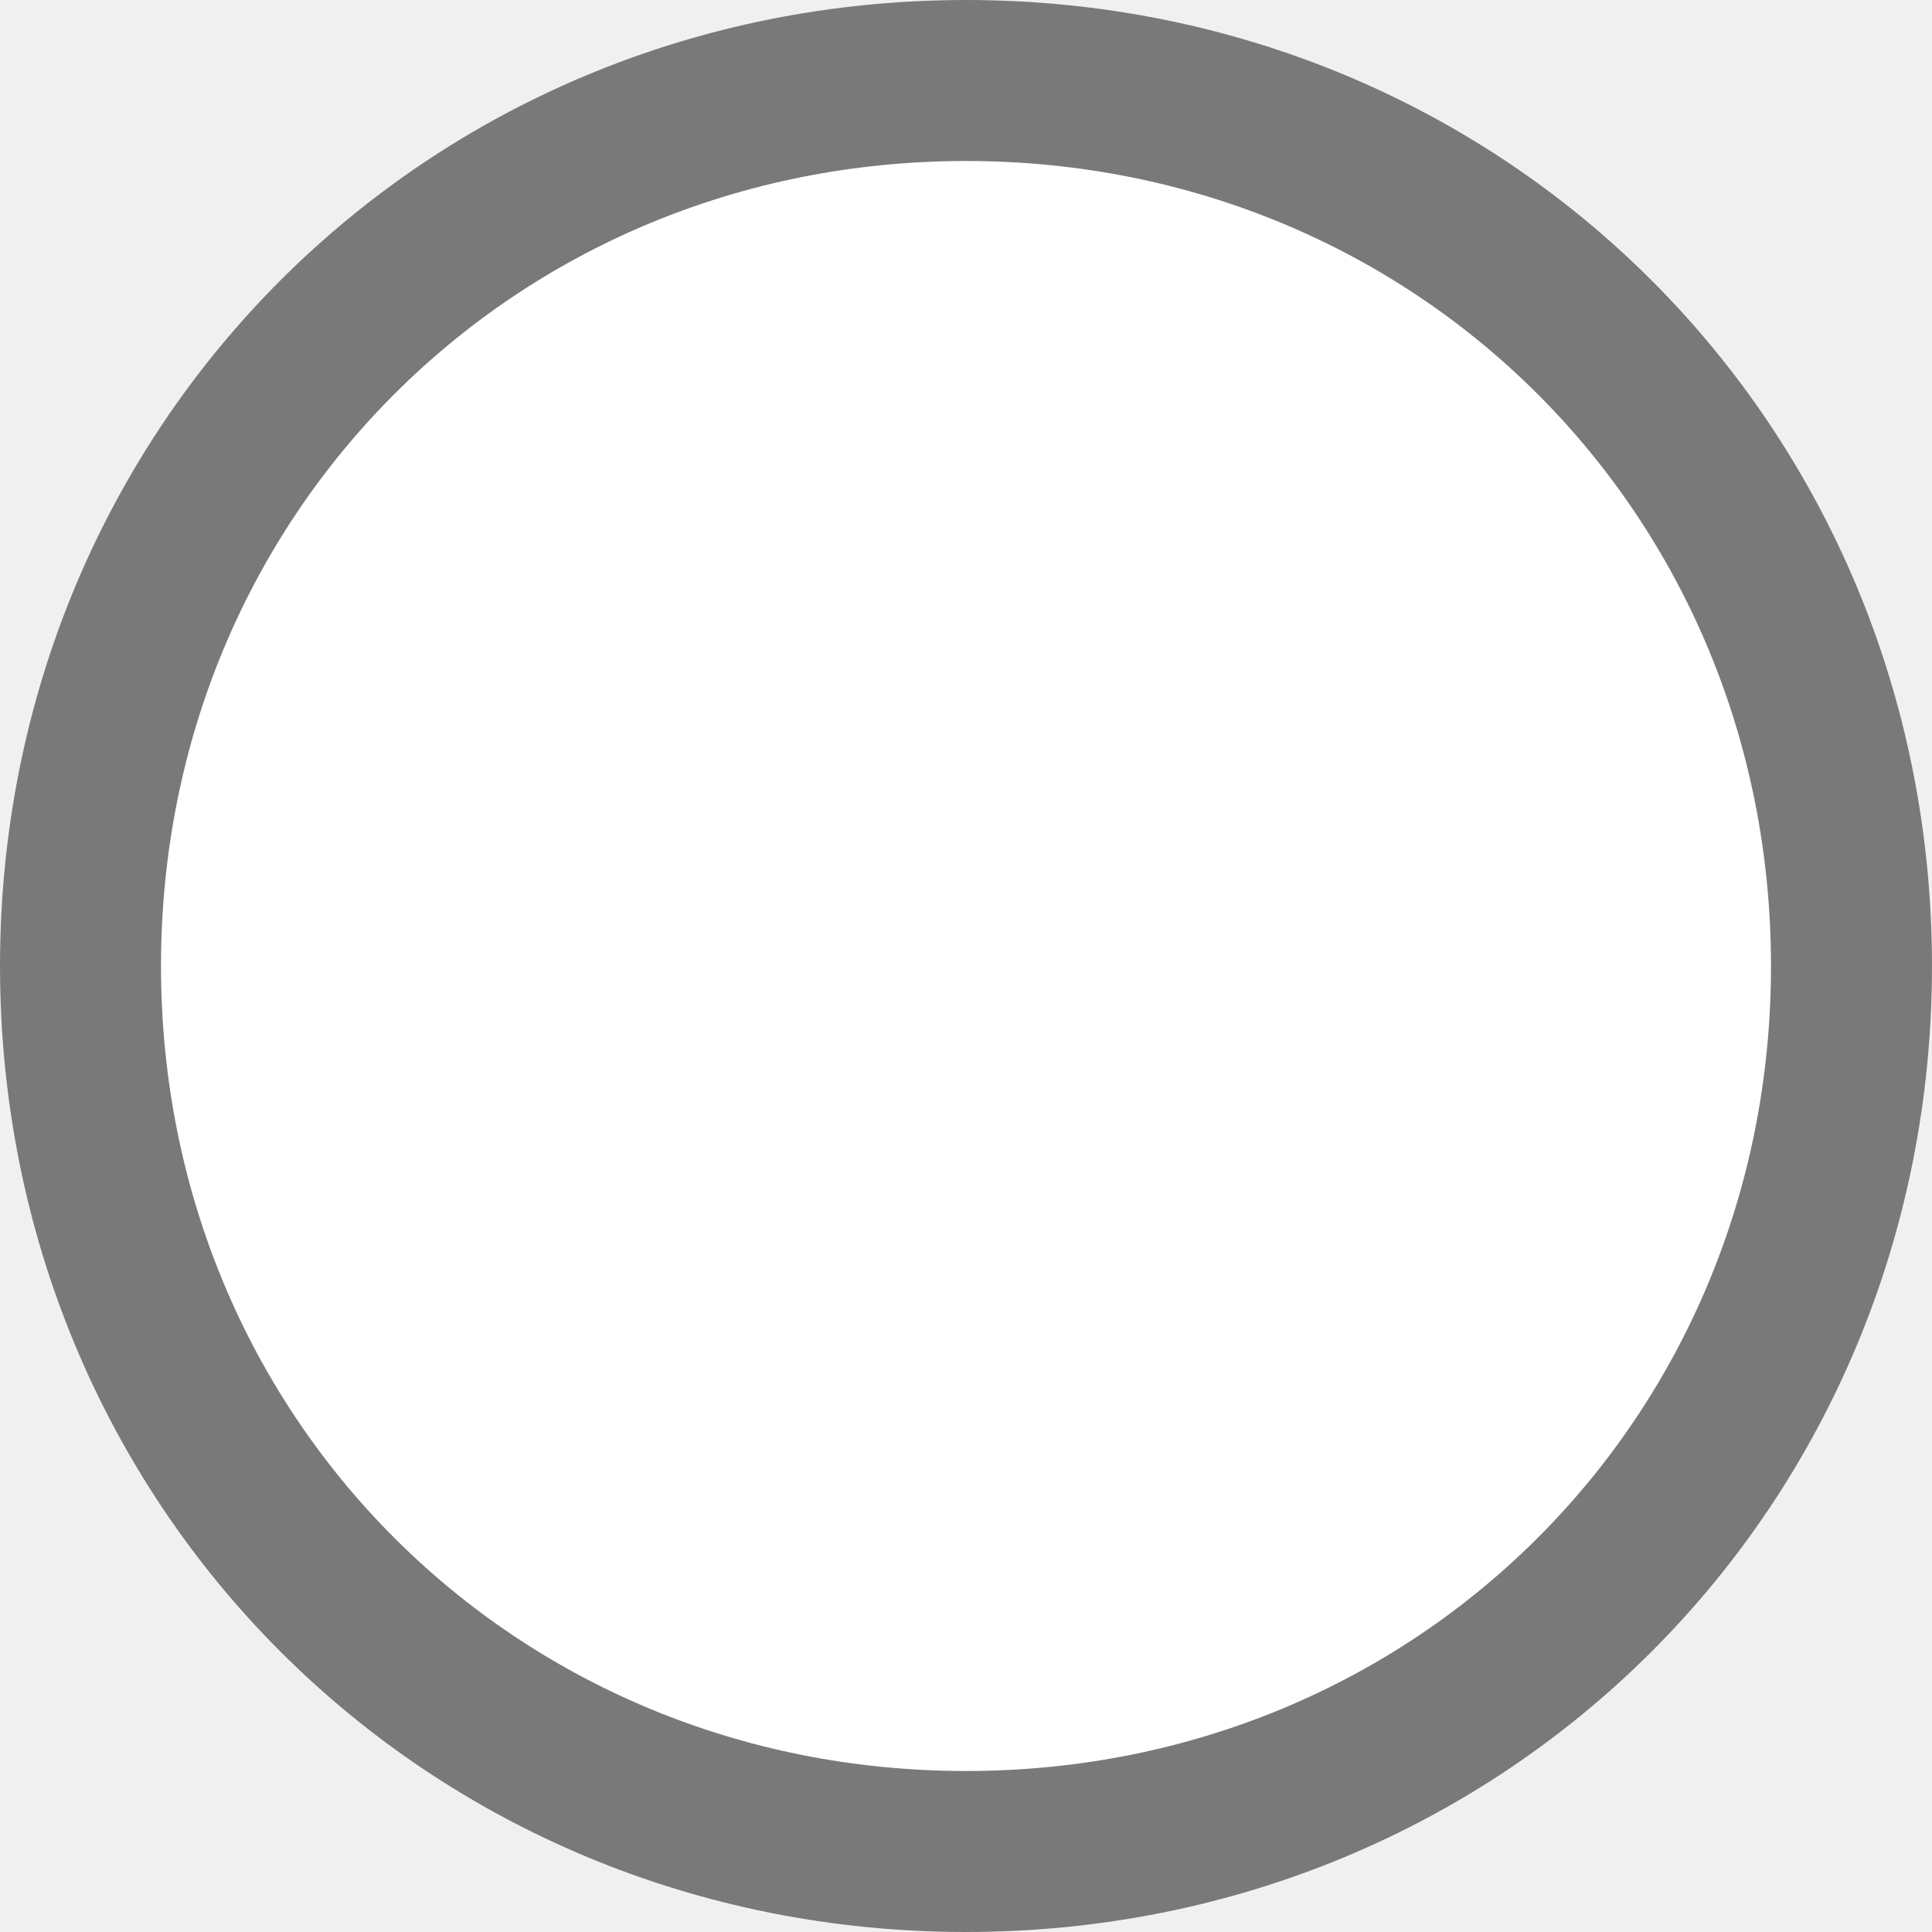
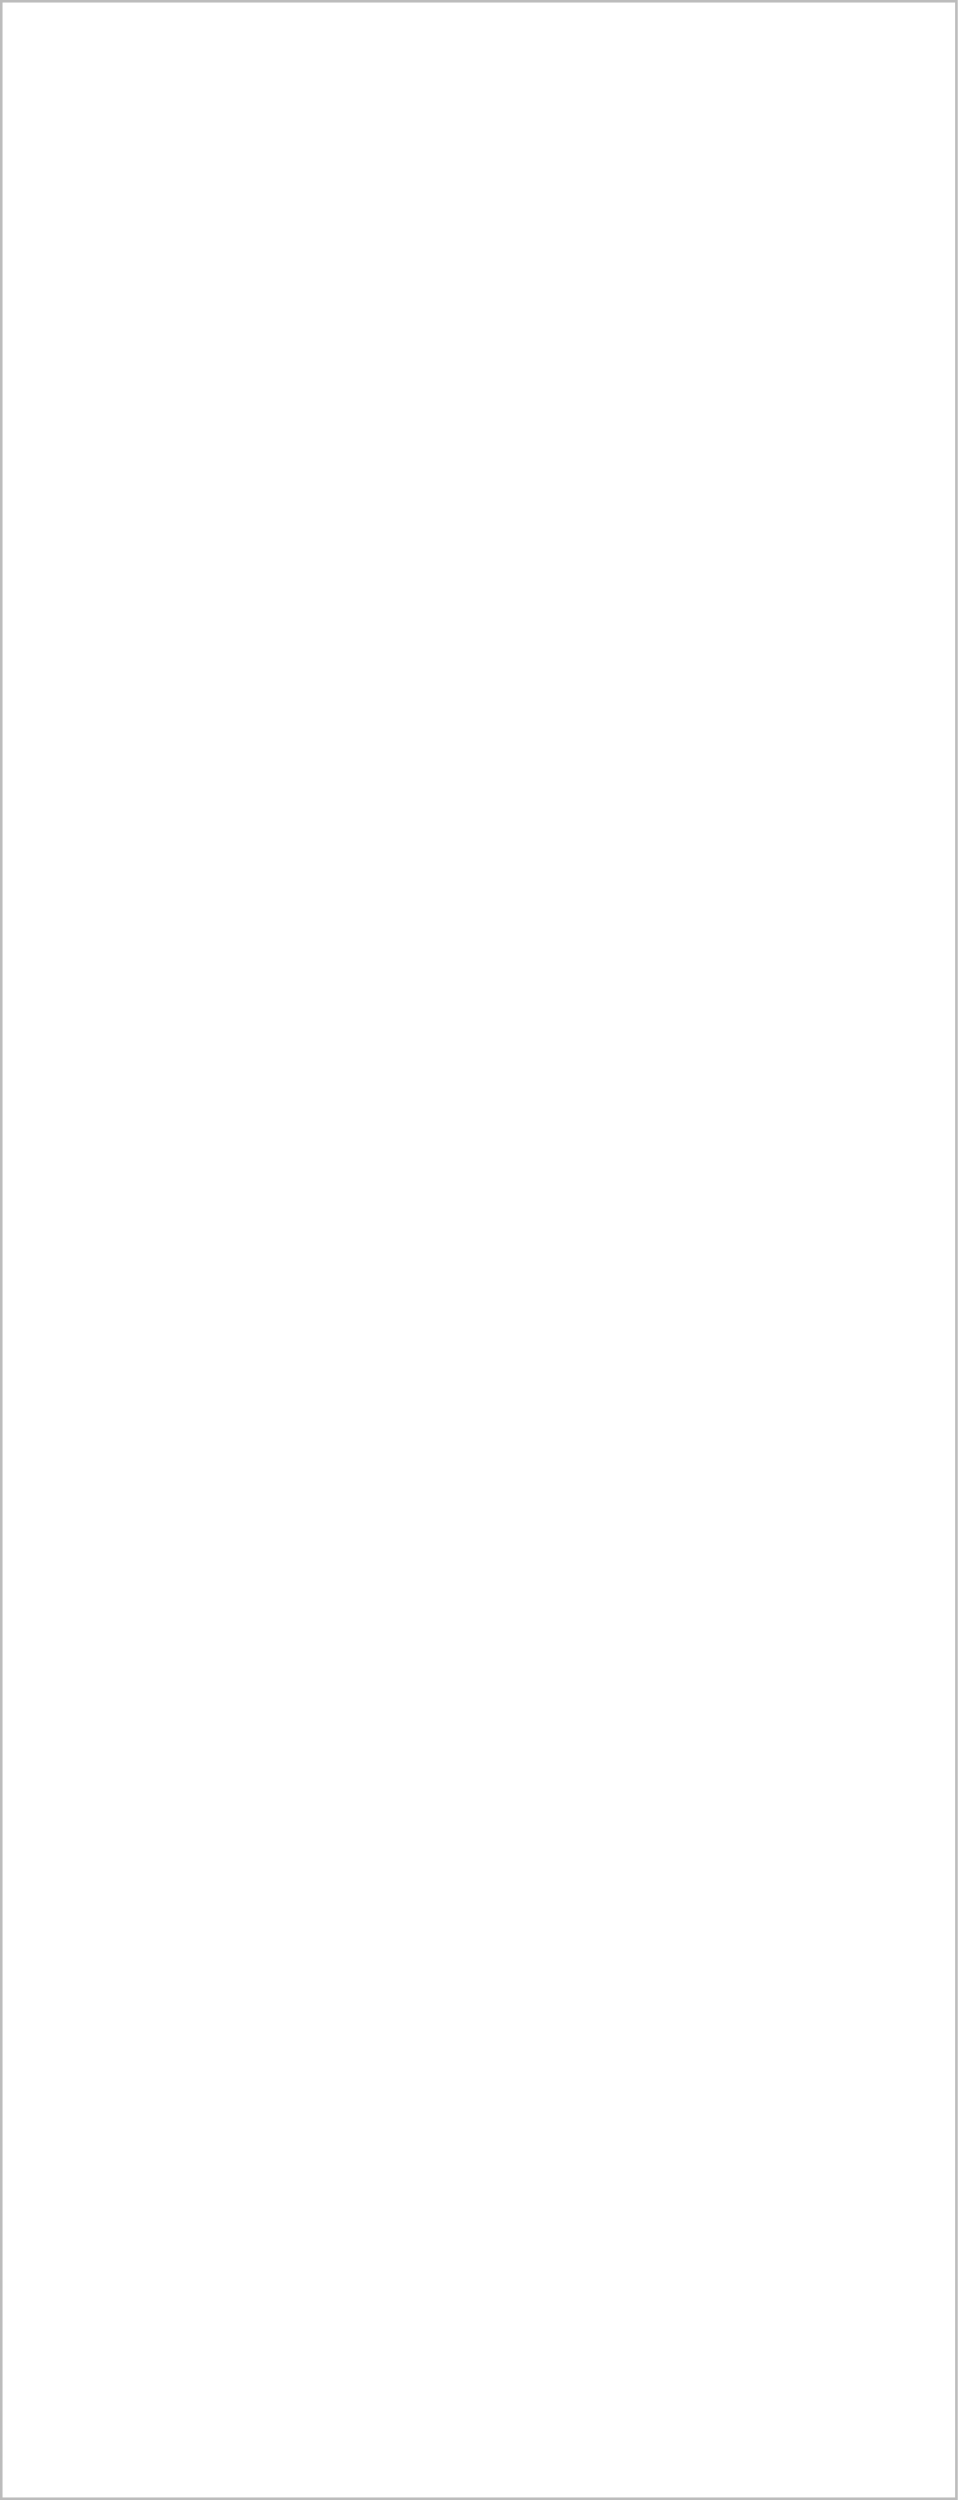
- <svg xmlns="http://www.w3.org/2000/svg" version="1.1" width="12px" height="12px" viewBox="1733 482  12 12">
-   <path d="M 1739 482  C 1742.36 482  1745 484.64  1745 488  C 1745 491.36  1742.36 494  1739 494  C 1735.64 494  1733 491.36  1733 488  C 1733 484.64  1735.64 482  1739 482  Z " fill-rule="nonzero" fill="#ffffff" stroke="none" />
-   <path d="M 1739 482.5  C 1742.08 482.5  1744.5 484.92  1744.5 488  C 1744.5 491.08  1742.08 493.5  1739 493.5  C 1735.92 493.5  1733.5 491.08  1733.5 488  C 1733.5 484.92  1735.92 482.5  1739 482.5  Z " stroke-width="1" stroke="#797979" fill="none" />
+ <svg xmlns="http://www.w3.org/2000/svg" version="1.1" width="380px" height="992px">
+   <g transform="matrix(1 0 0 1 -1634 -24 )">
+     <path d="M 1635 25  L 2013 25  L 2013 1015  L 1635 1015  L 1635 25  Z " fill-rule="nonzero" fill="#ffffff" stroke="none" />
+     <path d="M 1634.5 24.5  L 2013.5 24.5  L 2013.5 1015.5  L 1634.5 1015.5  L 1634.5 24.5  Z " stroke-width="1" stroke="#797979" fill="none" stroke-opacity="0.427" />
+   </g>
</svg>
